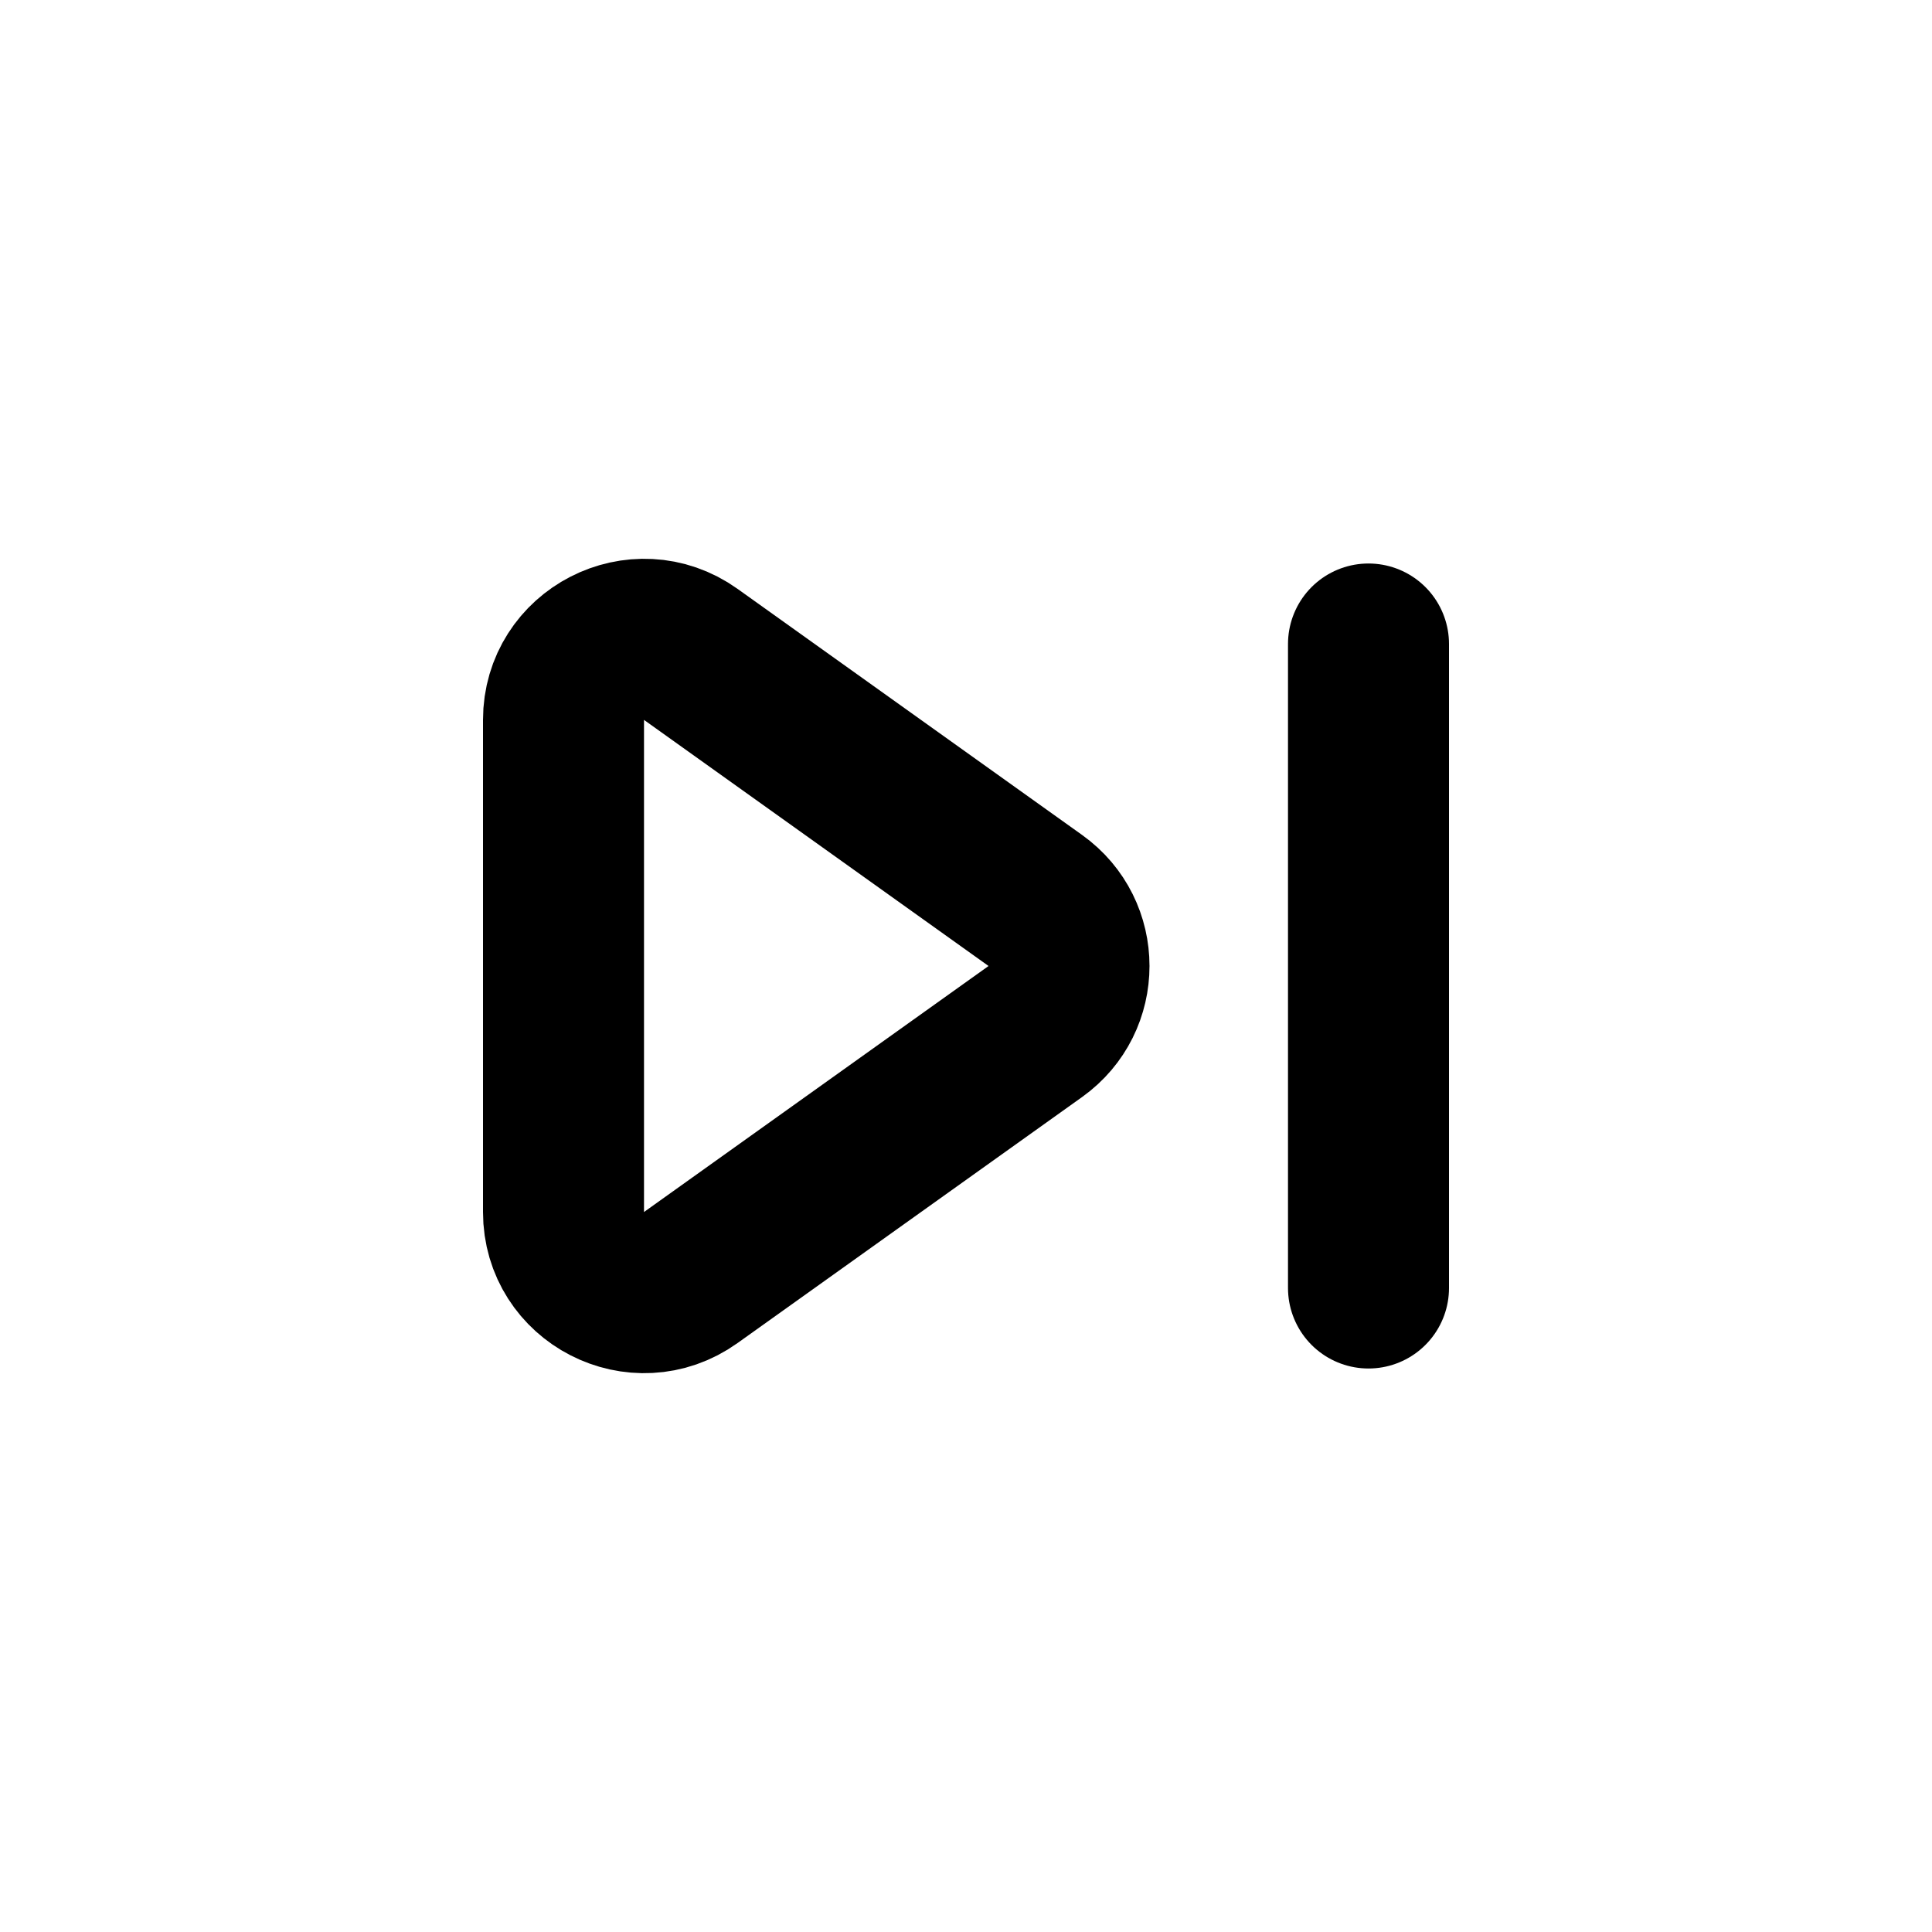
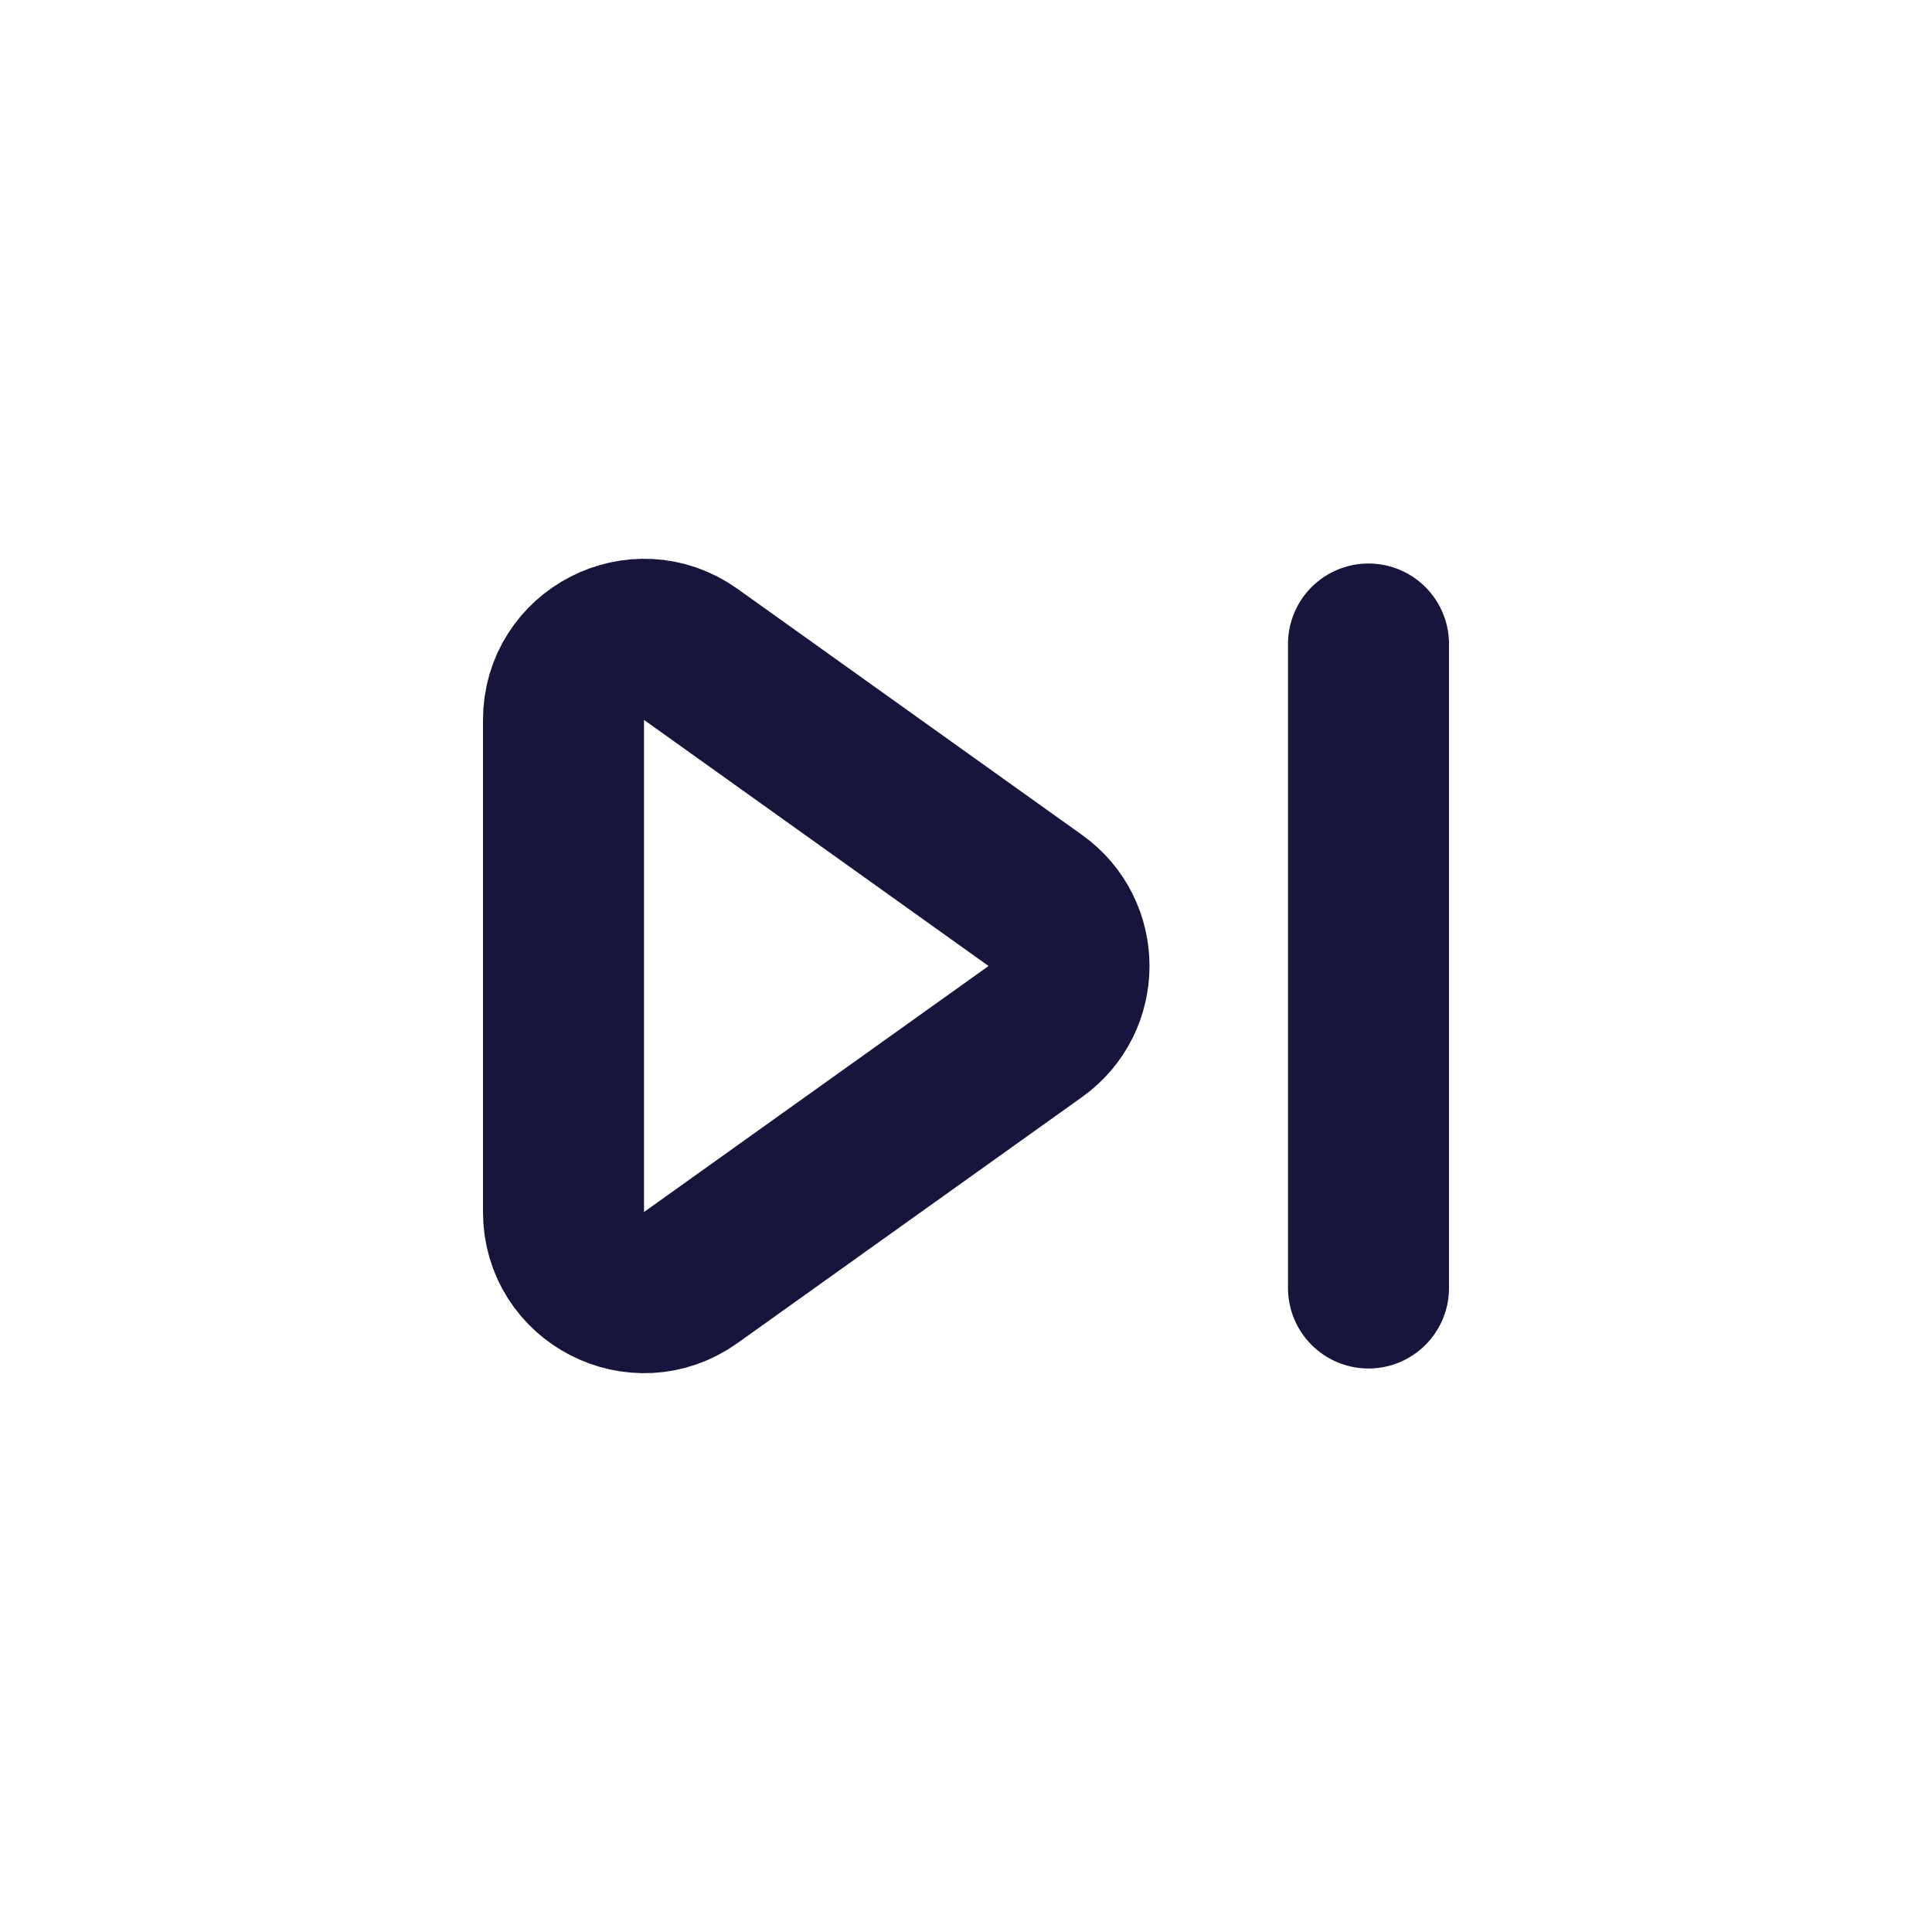
<svg xmlns="http://www.w3.org/2000/svg" width="50px" height="50px" viewBox="0 0 24 24" fill="none">
-   <path d="M8.581 8.129L12.861 11.186C13.419 11.585 13.419 12.415 12.861 12.814L8.581 15.87C7.919 16.343 7 15.87 7 15.057V8.943C7 8.13 7.919 7.657 8.581 8.129Z" stroke="#000000" stroke-width="2" stroke-linecap="round" stroke-linejoin="round" />
-   <path d="M17 8V16" stroke="#000000" stroke-width="2" stroke-linecap="round" stroke-linejoin="round" />
+   <path d="M8.581 8.129L12.861 11.186C13.419 11.585 13.419 12.415 12.861 12.814L8.581 15.87C7.919 16.343 7 15.87 7 15.057V8.943C7 8.13 7.919 7.657 8.581 8.129Z" stroke="#17153B" stroke-width="2" stroke-linecap="round" stroke-linejoin="round" />
+   <path d="M17 8V16" stroke="#17153B" stroke-width="2" stroke-linecap="round" stroke-linejoin="round" />
</svg>
